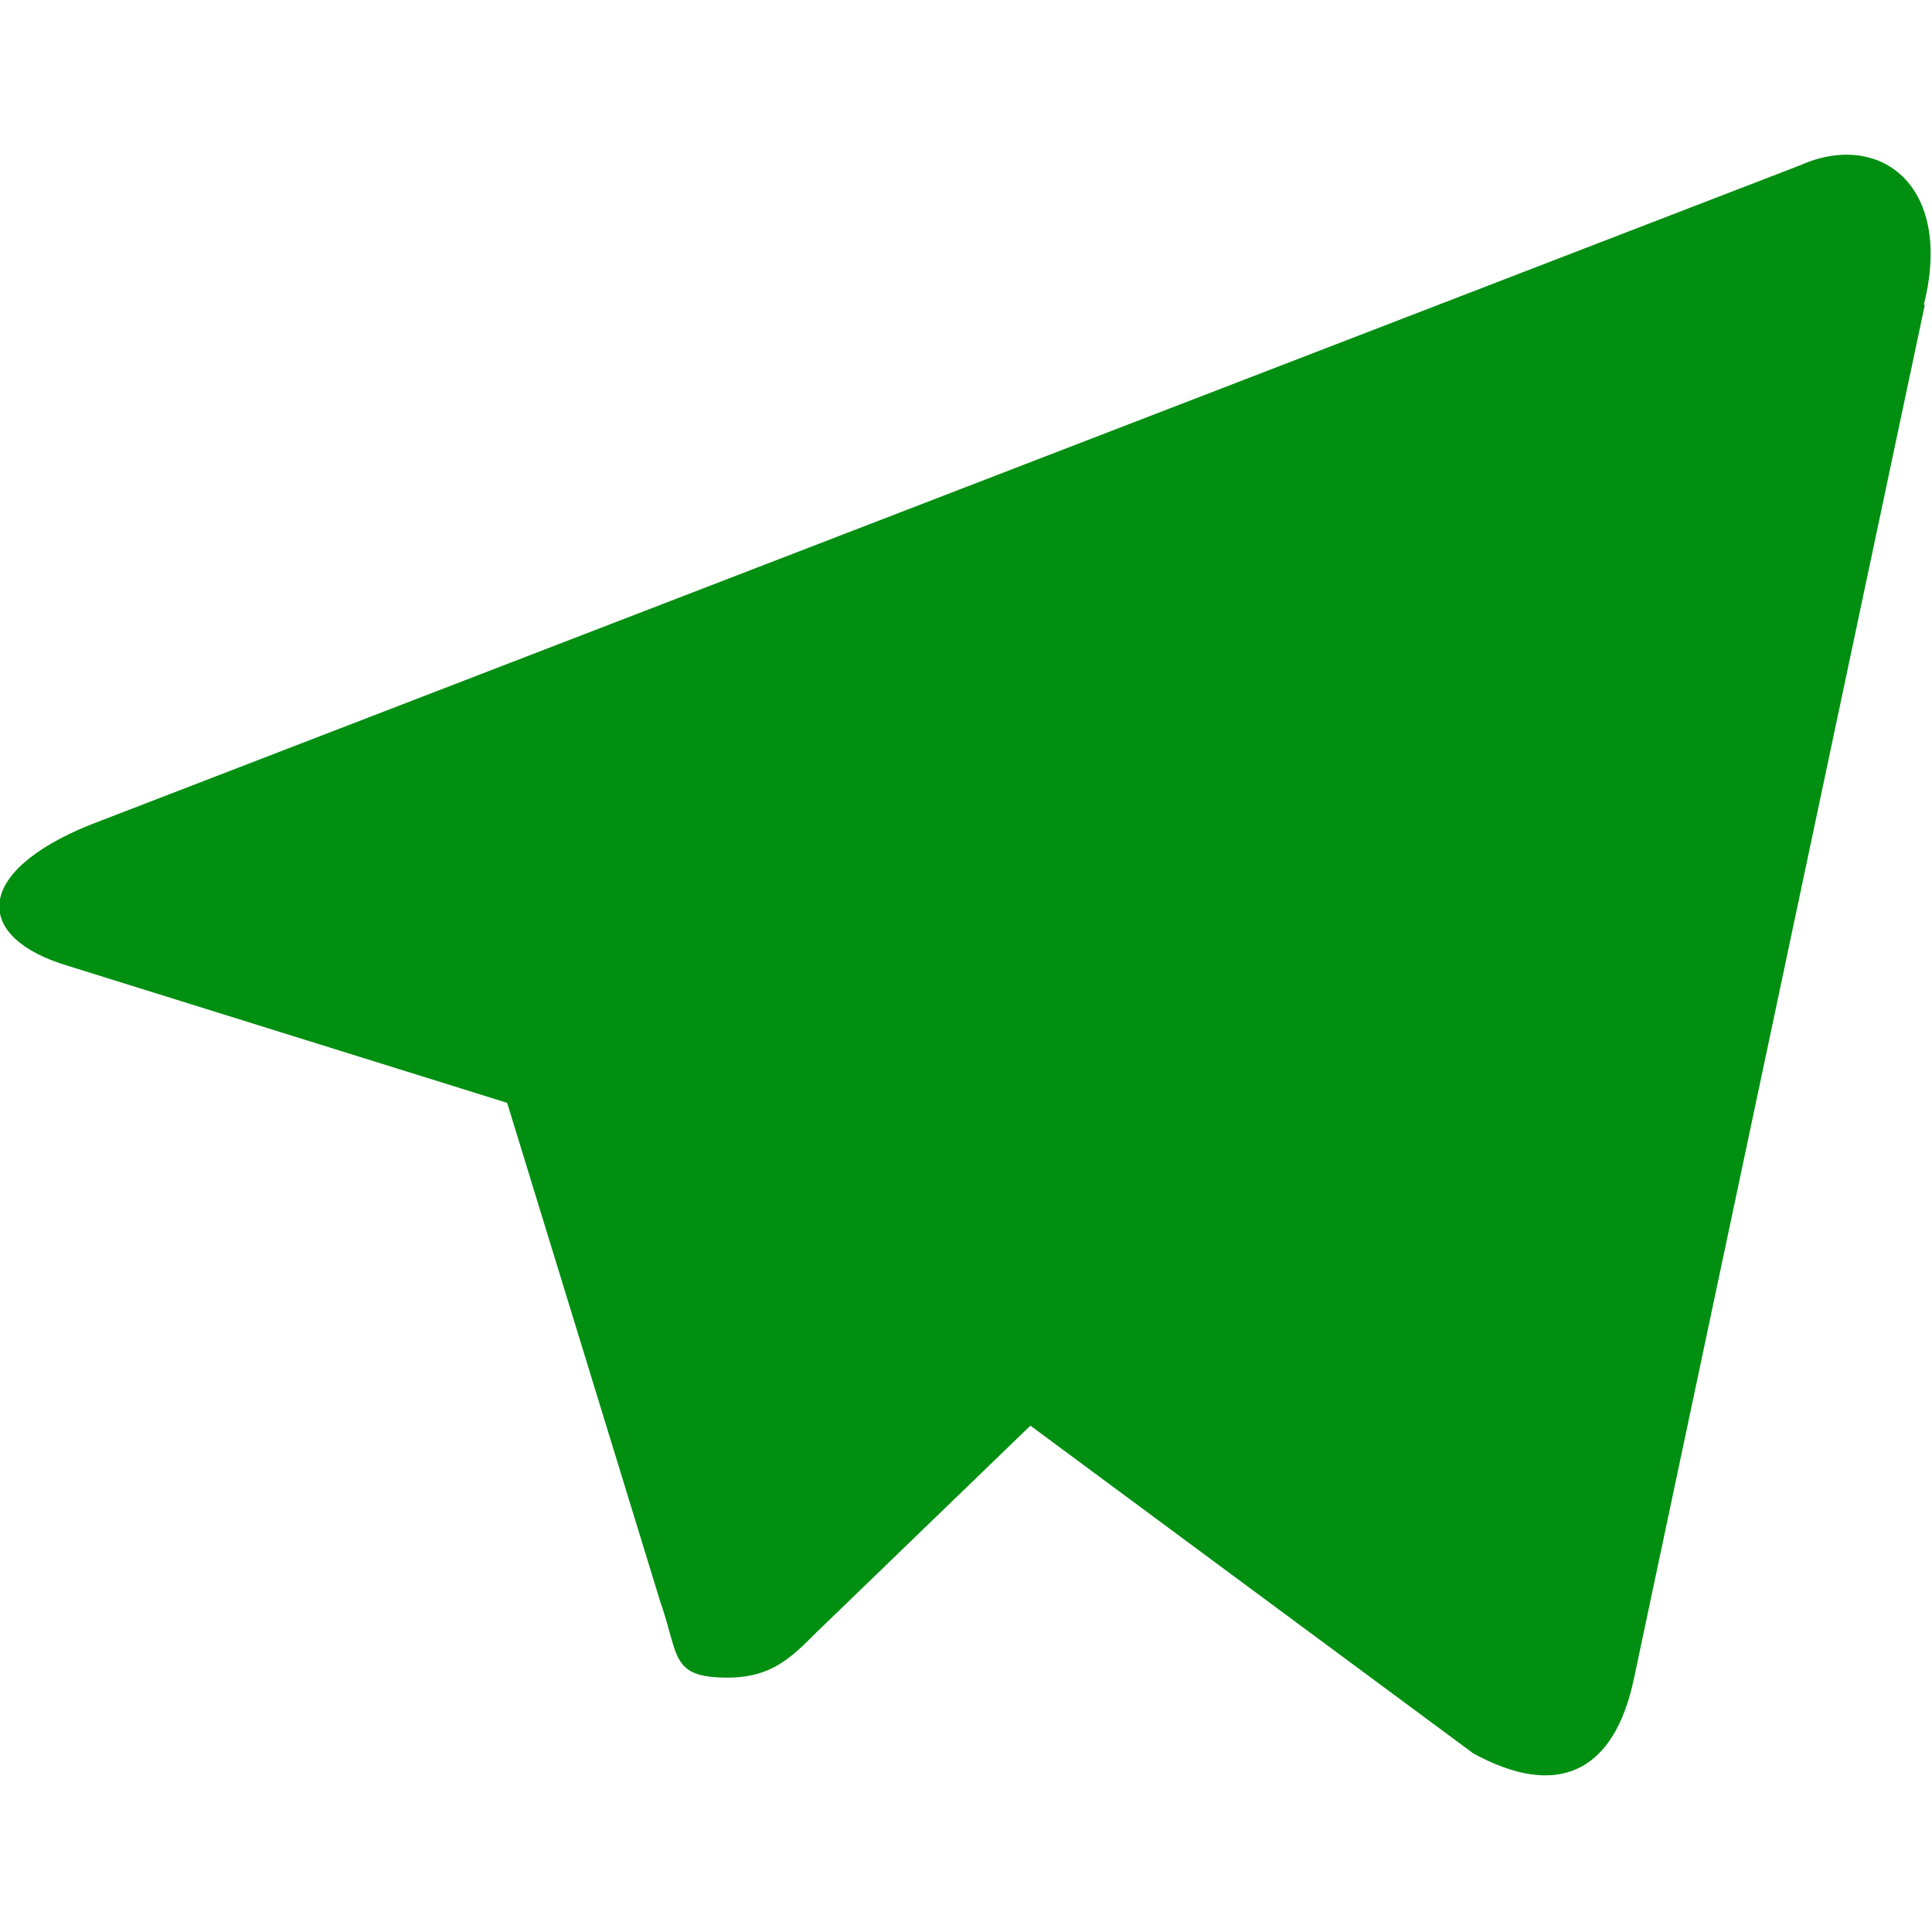
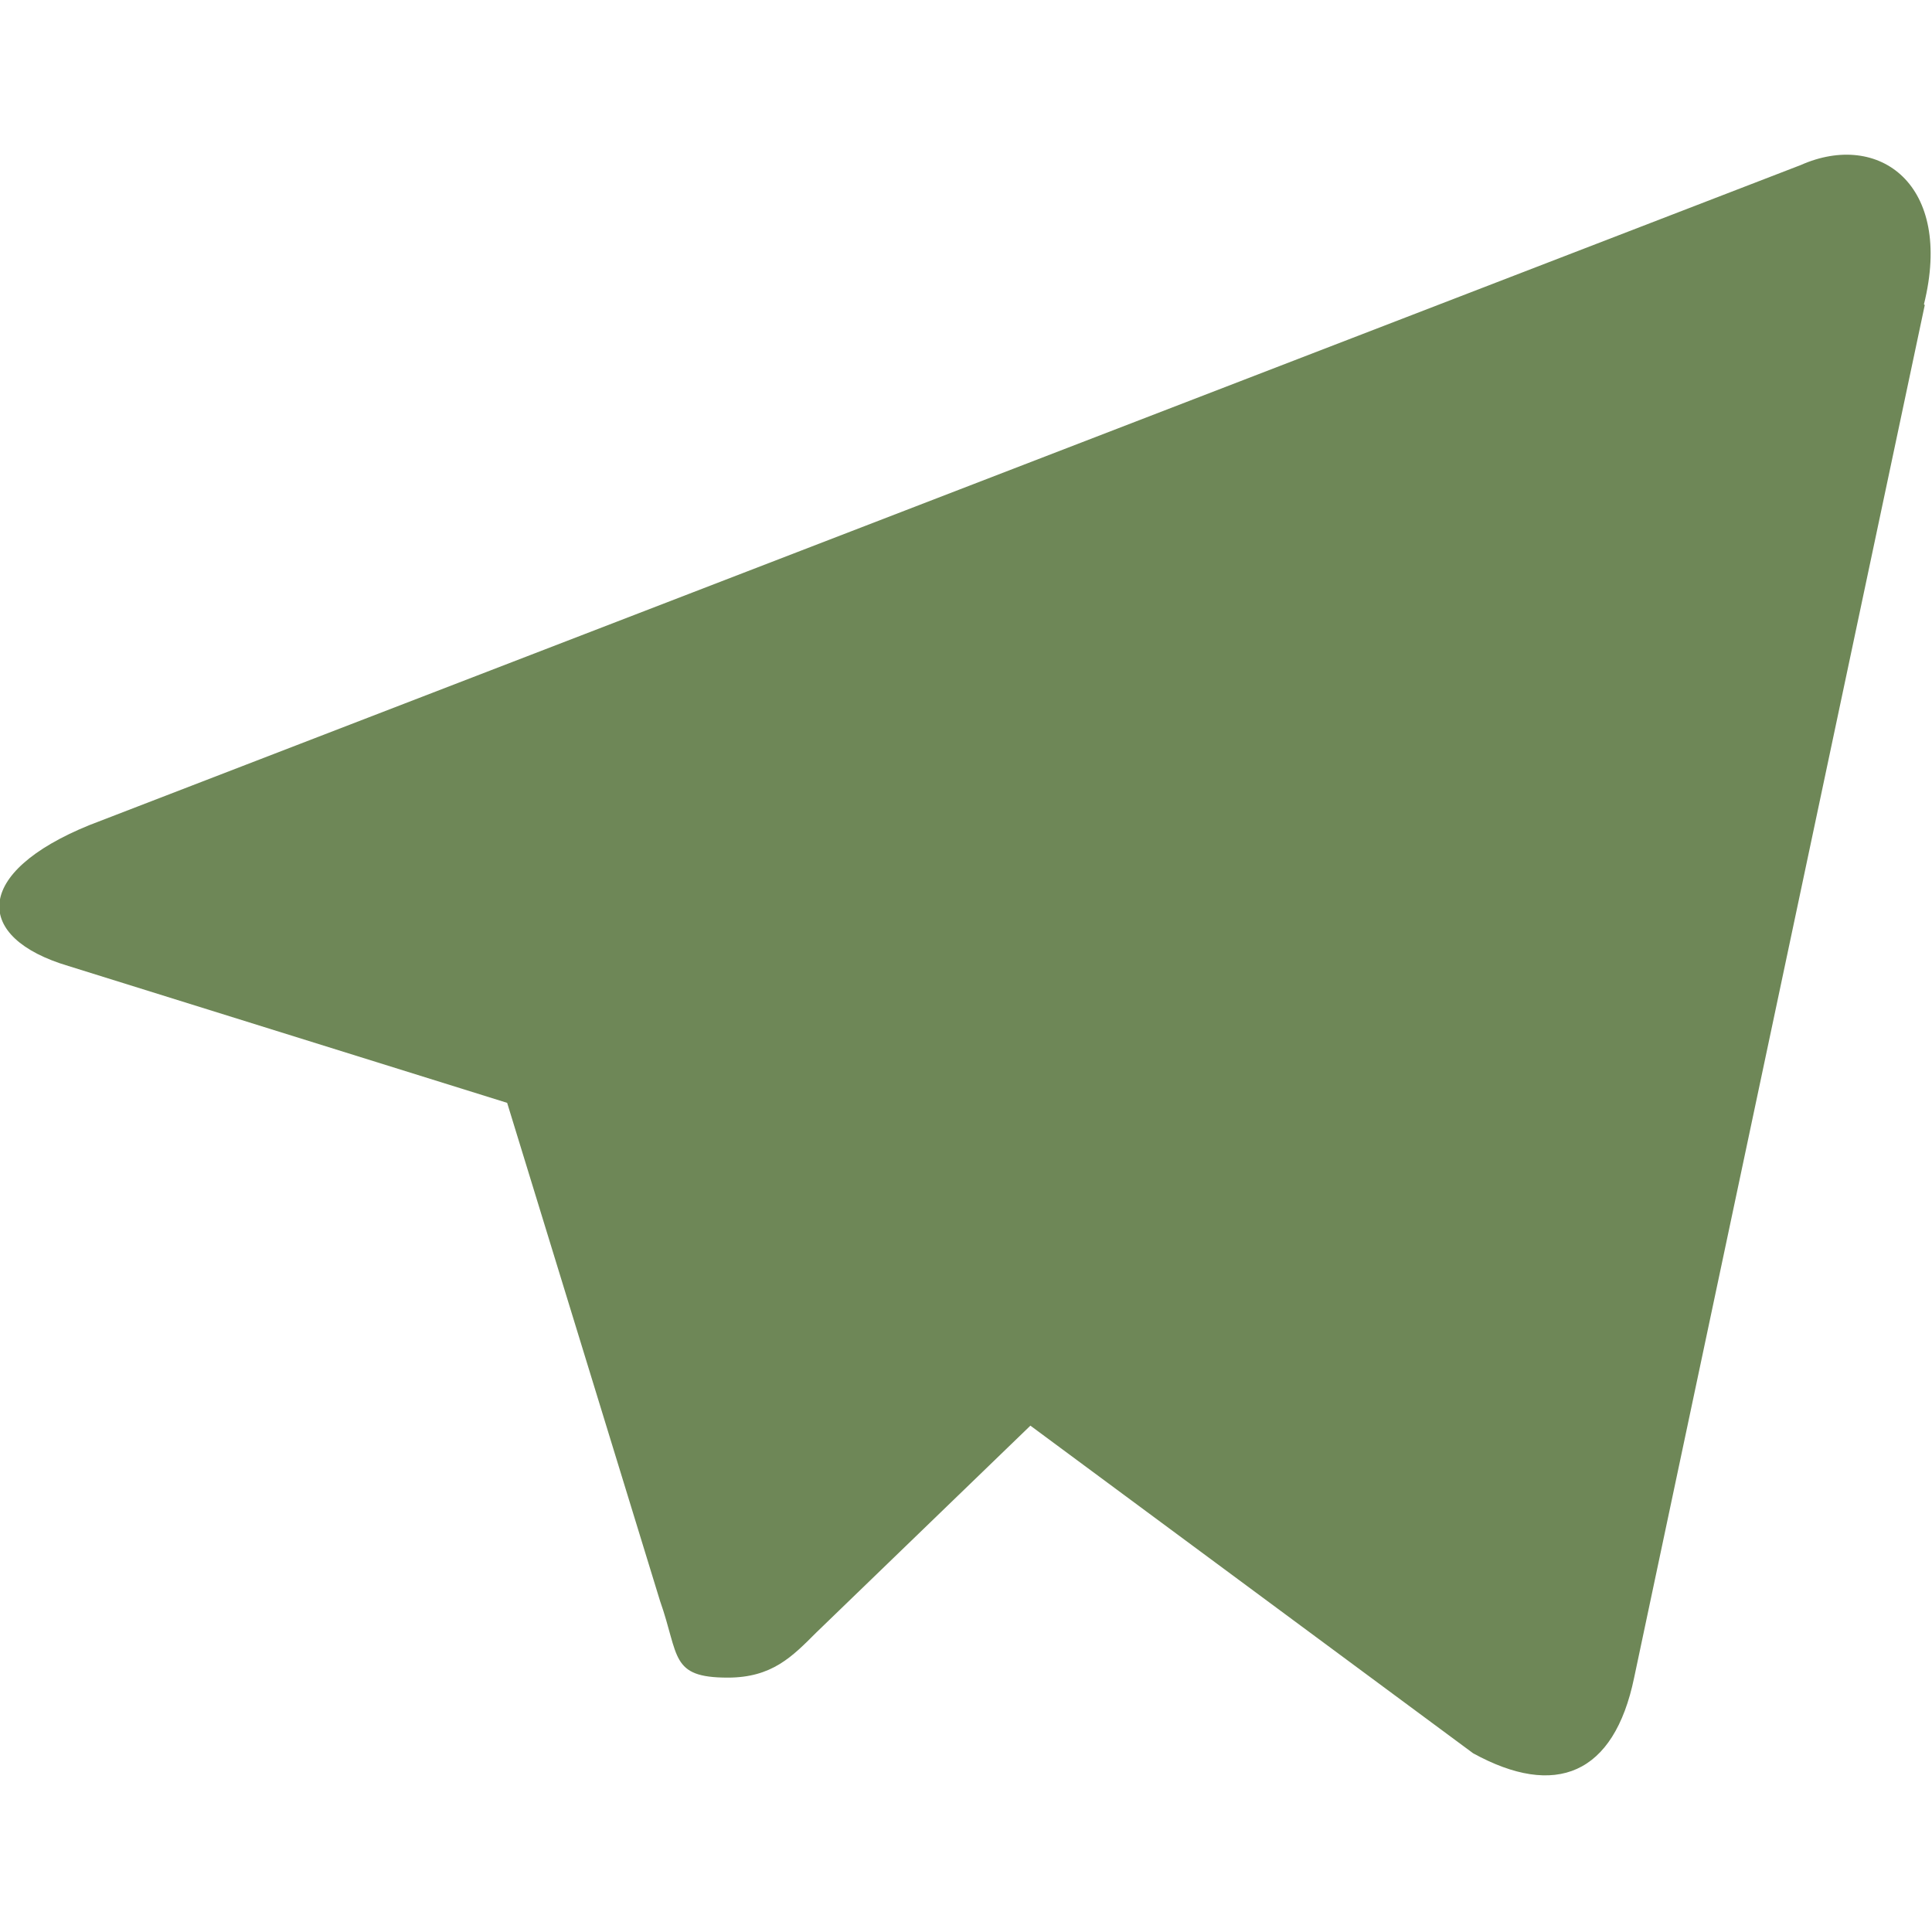
- <svg xmlns="http://www.w3.org/2000/svg" role="img" viewBox="0 0 24 24" fill="#008F11">
+ <svg xmlns="http://www.w3.org/2000/svg" role="img" viewBox="0 0 24 24" fill="#6E8757">
  <path d="M23.91 3.79L20.3 20.84c-.25 1.21-.98 1.5-2 .94l-5.5-4.07-2.66 2.57c-.3.3-.55.56-1.1.56-.72 0-.6-.27-.84-.95L6.3 13.7l-5.45-1.7c-1.18-.35-1.19-1.16.26-1.75l21.26-8.2c.97-.43 1.9.24 1.53 1.73z" />
</svg>
